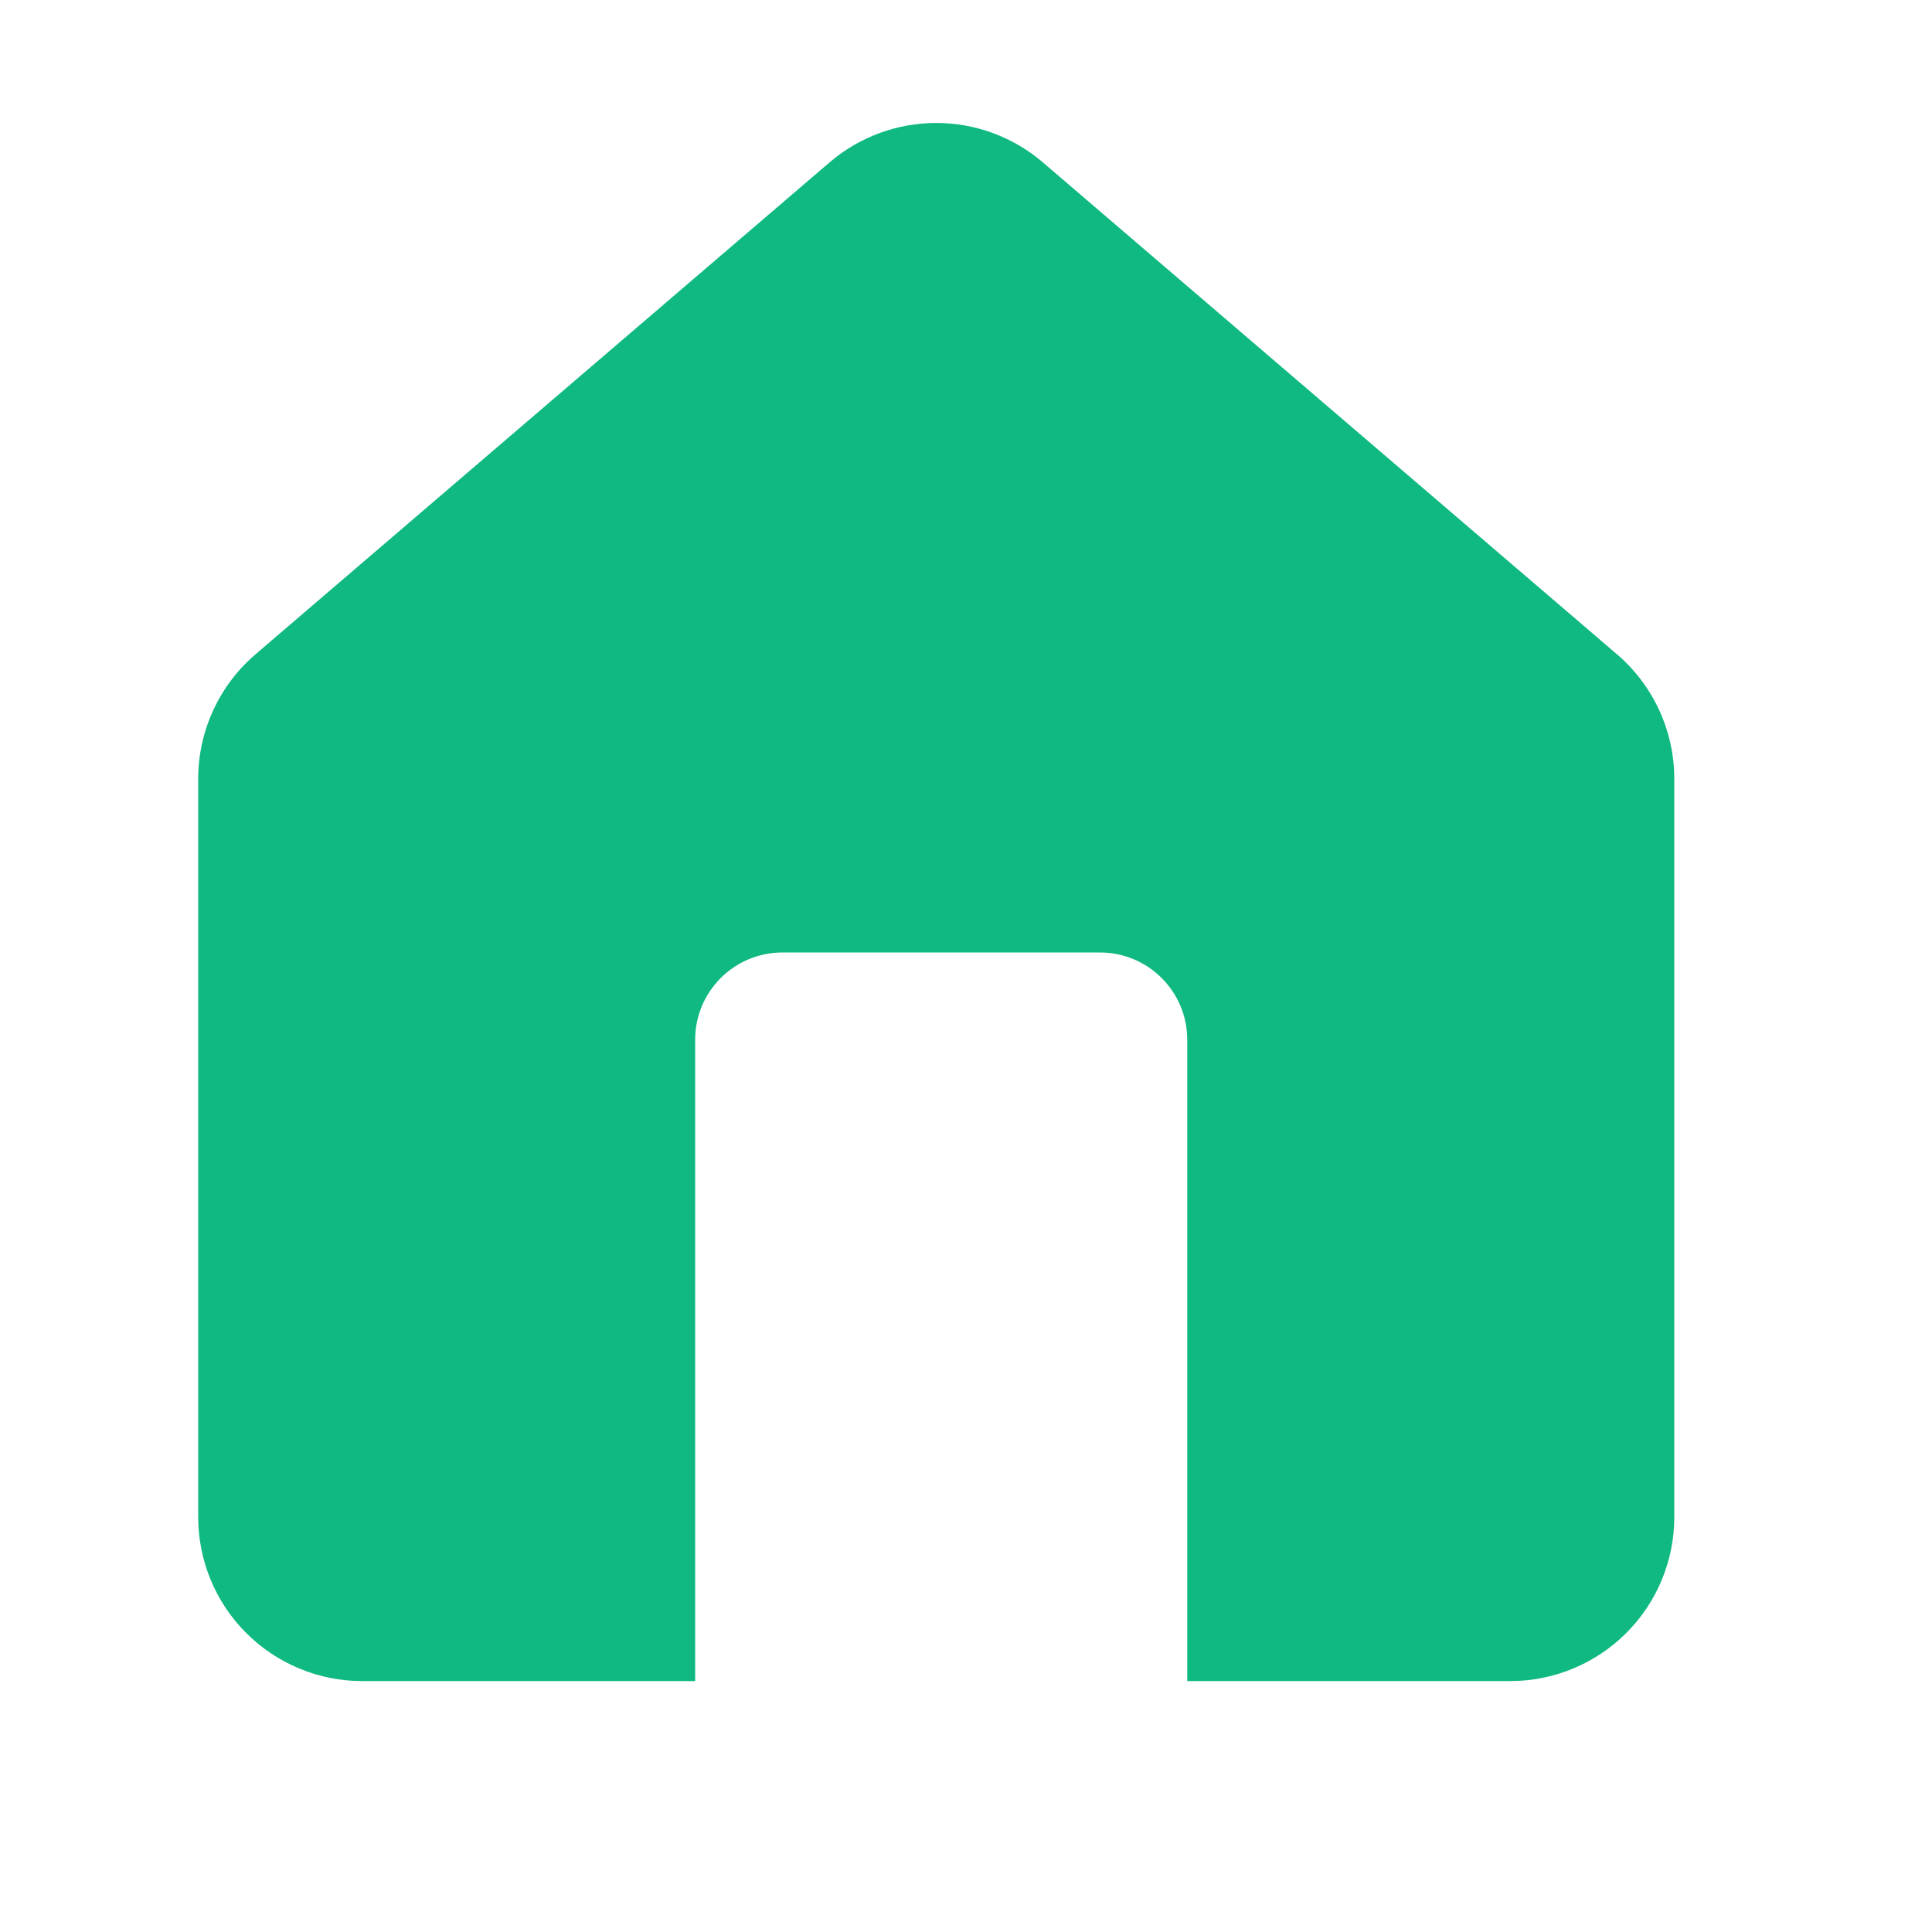
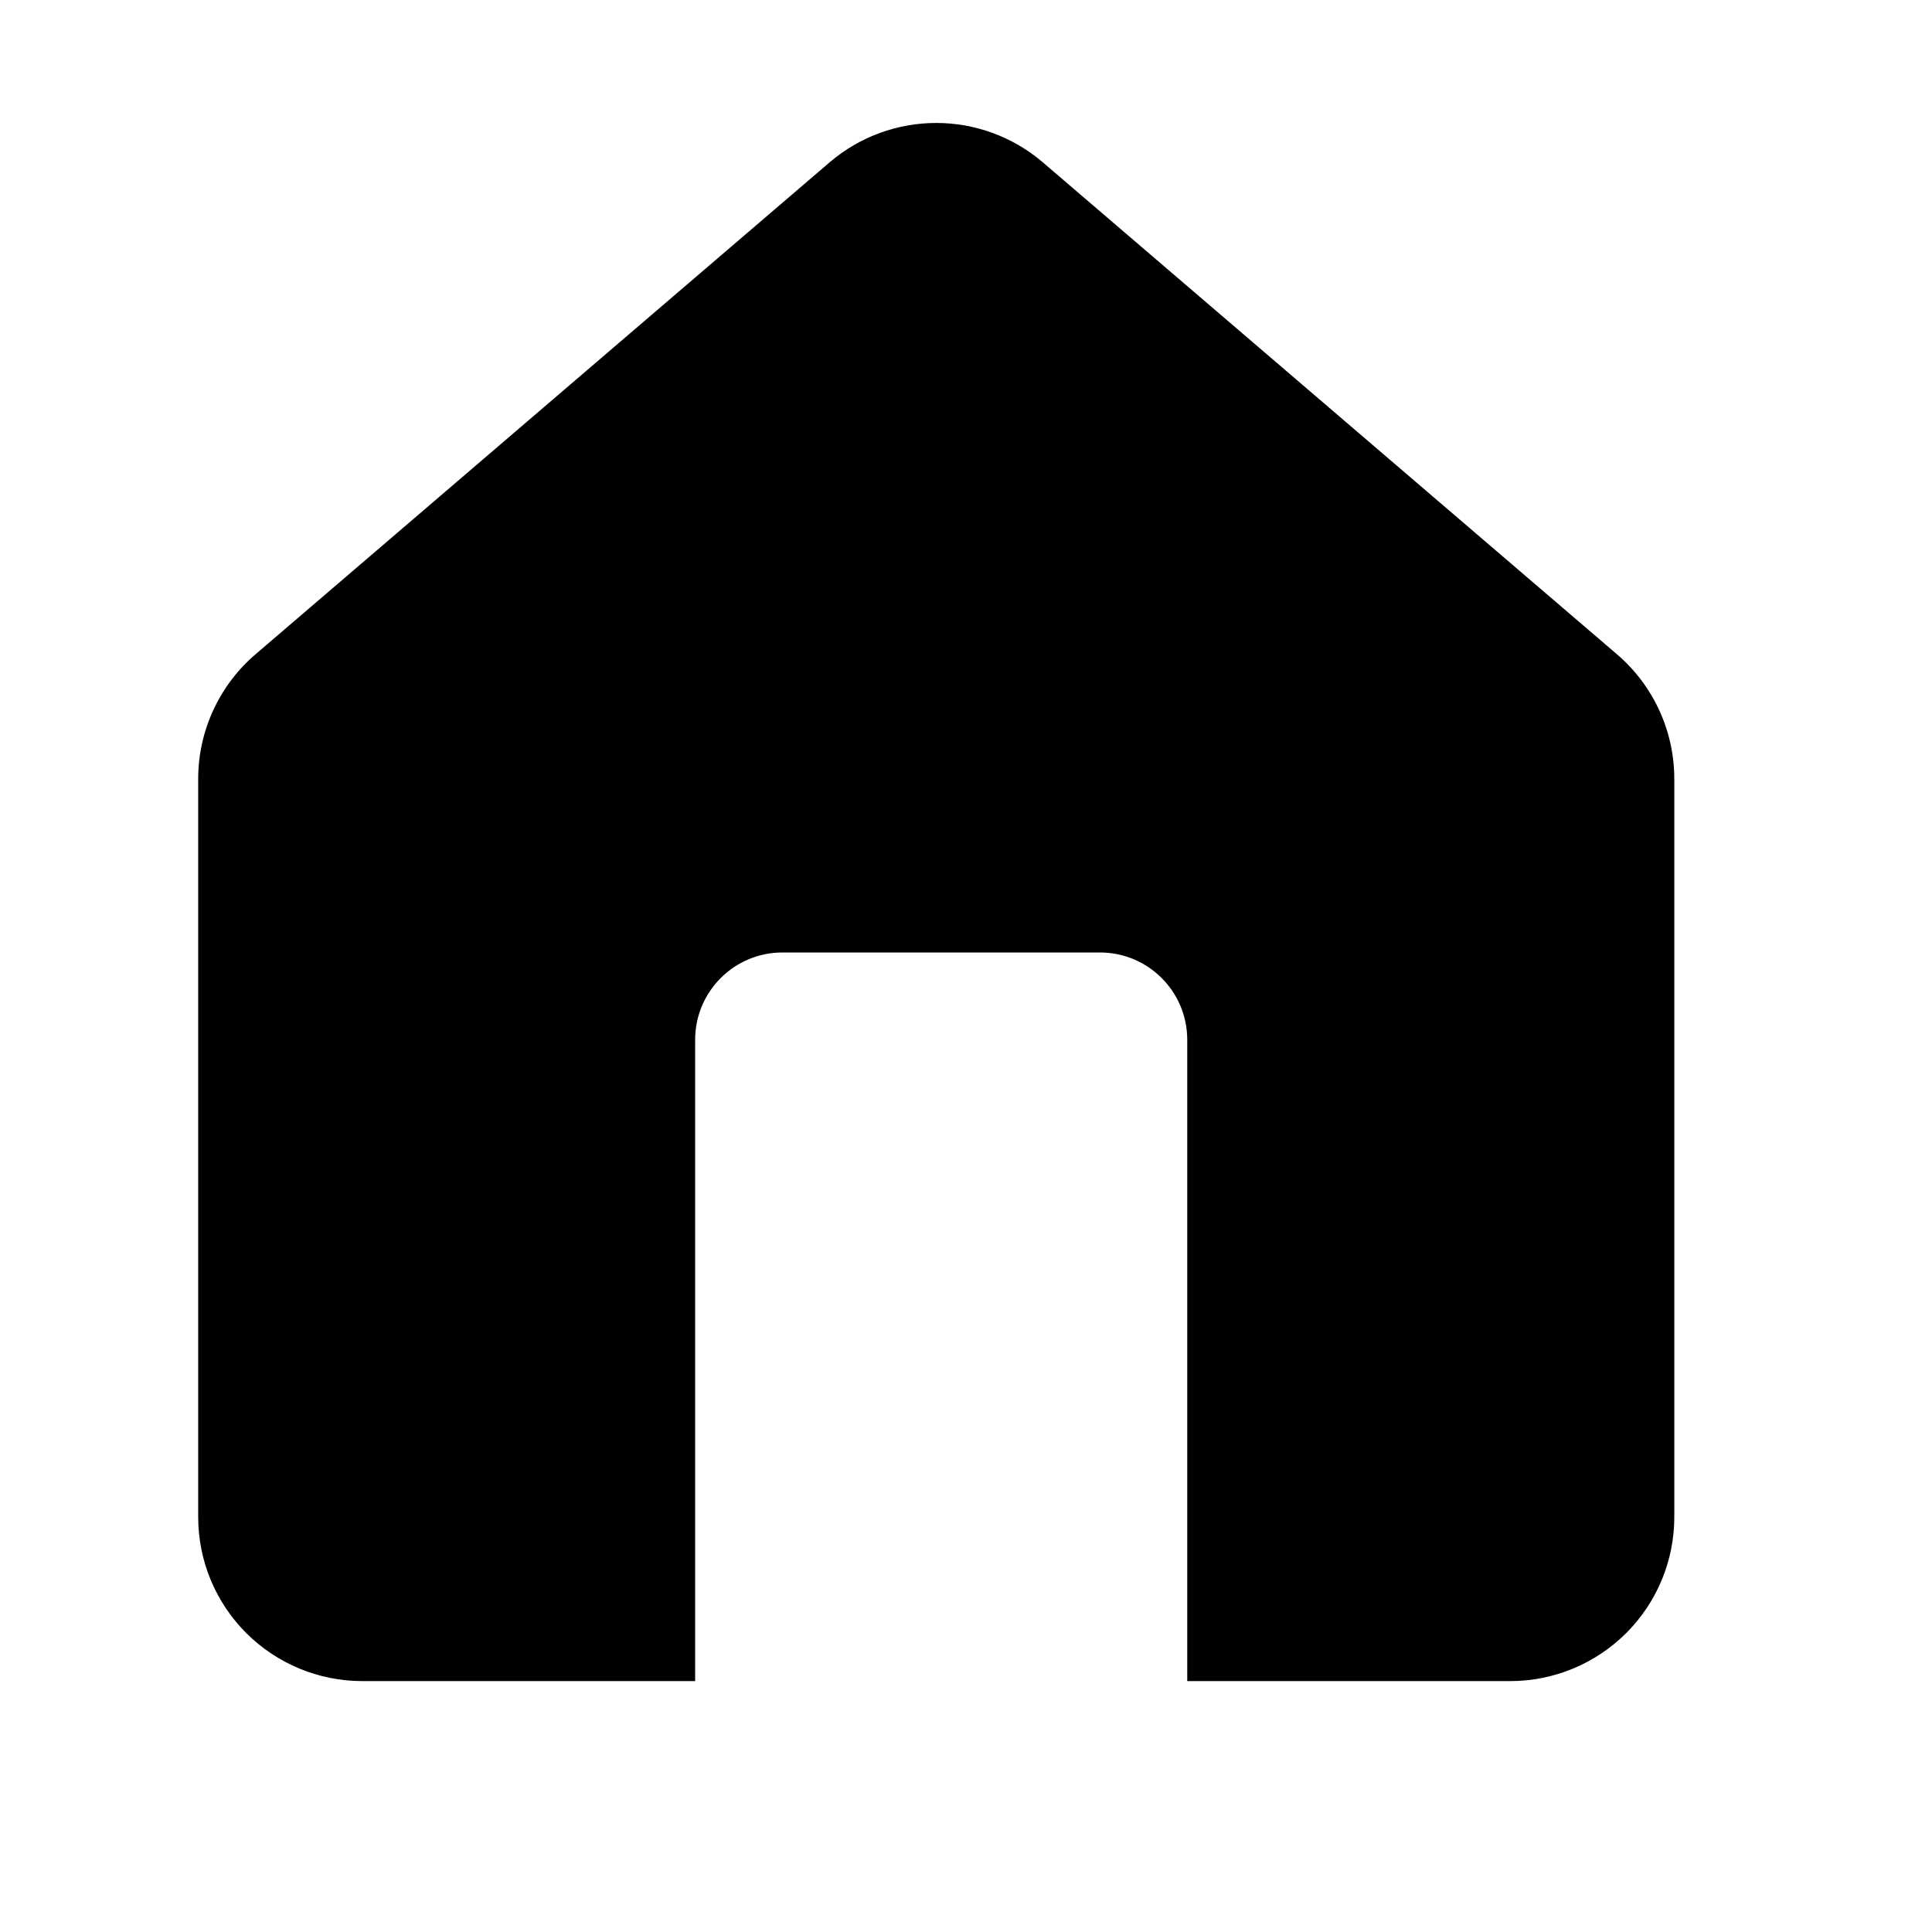
<svg xmlns="http://www.w3.org/2000/svg" width="31" height="31" viewBox="0 0 31 31" fill="none">
-   <path d="M15.023 1.973C15.644 1.973 16.246 2.193 16.721 2.595L25.933 10.488C26.225 10.735 26.46 11.043 26.621 11.391C26.782 11.738 26.865 12.116 26.865 12.499V24.342C26.865 25.04 26.588 25.709 26.095 26.202C25.601 26.696 24.931 26.974 24.233 26.974H19.05V16.684C19.05 15.91 18.423 15.283 17.649 15.283H12.555C11.781 15.283 11.154 15.91 11.154 16.684V26.974H5.812C5.114 26.974 4.444 26.696 3.95 26.202C3.457 25.709 3.18 25.04 3.18 24.342V12.499C3.18 12.116 3.263 11.738 3.424 11.391C3.585 11.043 3.82 10.735 4.112 10.488L13.323 2.595C13.798 2.193 14.4 1.973 15.023 1.973Z" fill="#10B981" />
+   <path d="M15.023 1.973C15.644 1.973 16.246 2.193 16.721 2.595L25.933 10.488C26.225 10.735 26.46 11.043 26.621 11.391C26.782 11.738 26.865 12.116 26.865 12.499V24.342C26.865 25.04 26.588 25.709 26.095 26.202C25.601 26.696 24.931 26.974 24.233 26.974H19.05V16.684C19.05 15.91 18.423 15.283 17.649 15.283H12.555C11.781 15.283 11.154 15.91 11.154 16.684V26.974H5.812C5.114 26.974 4.444 26.696 3.95 26.202C3.457 25.709 3.18 25.04 3.18 24.342V12.499C3.18 12.116 3.263 11.738 3.424 11.391C3.585 11.043 3.82 10.735 4.112 10.488L13.323 2.595C13.798 2.193 14.4 1.973 15.023 1.973Z" fill="currentColor" />
</svg>
